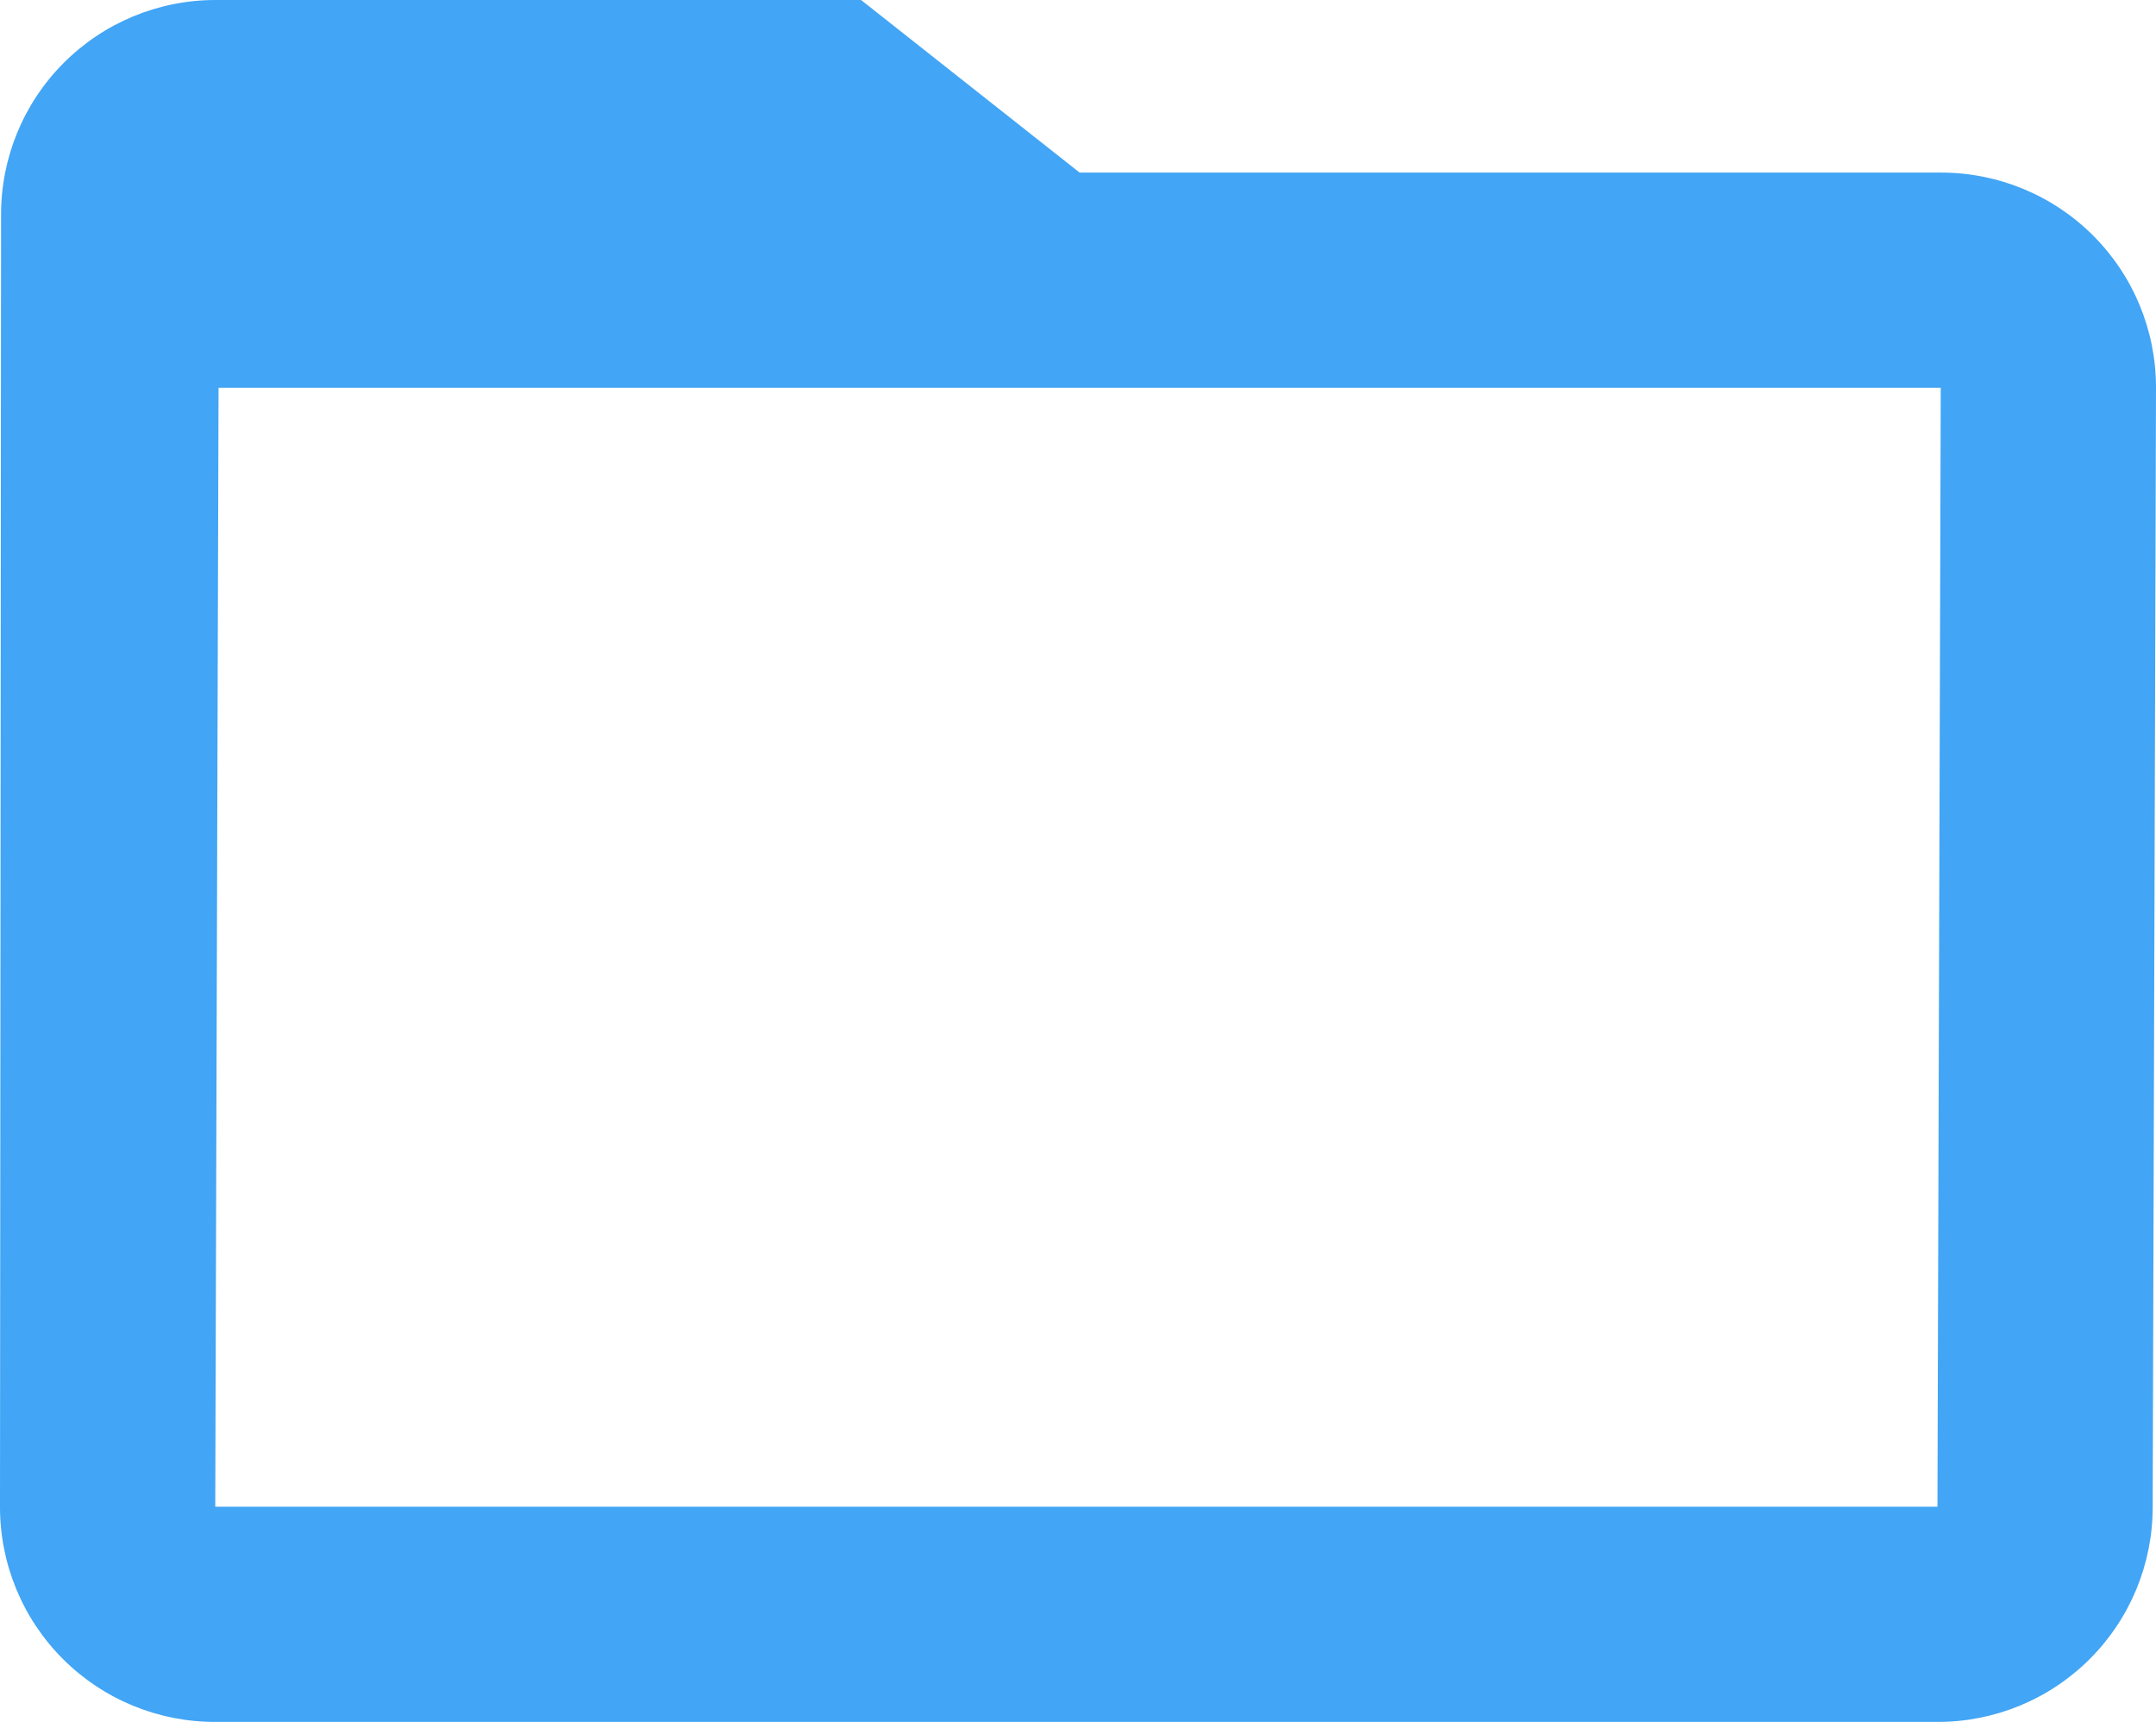
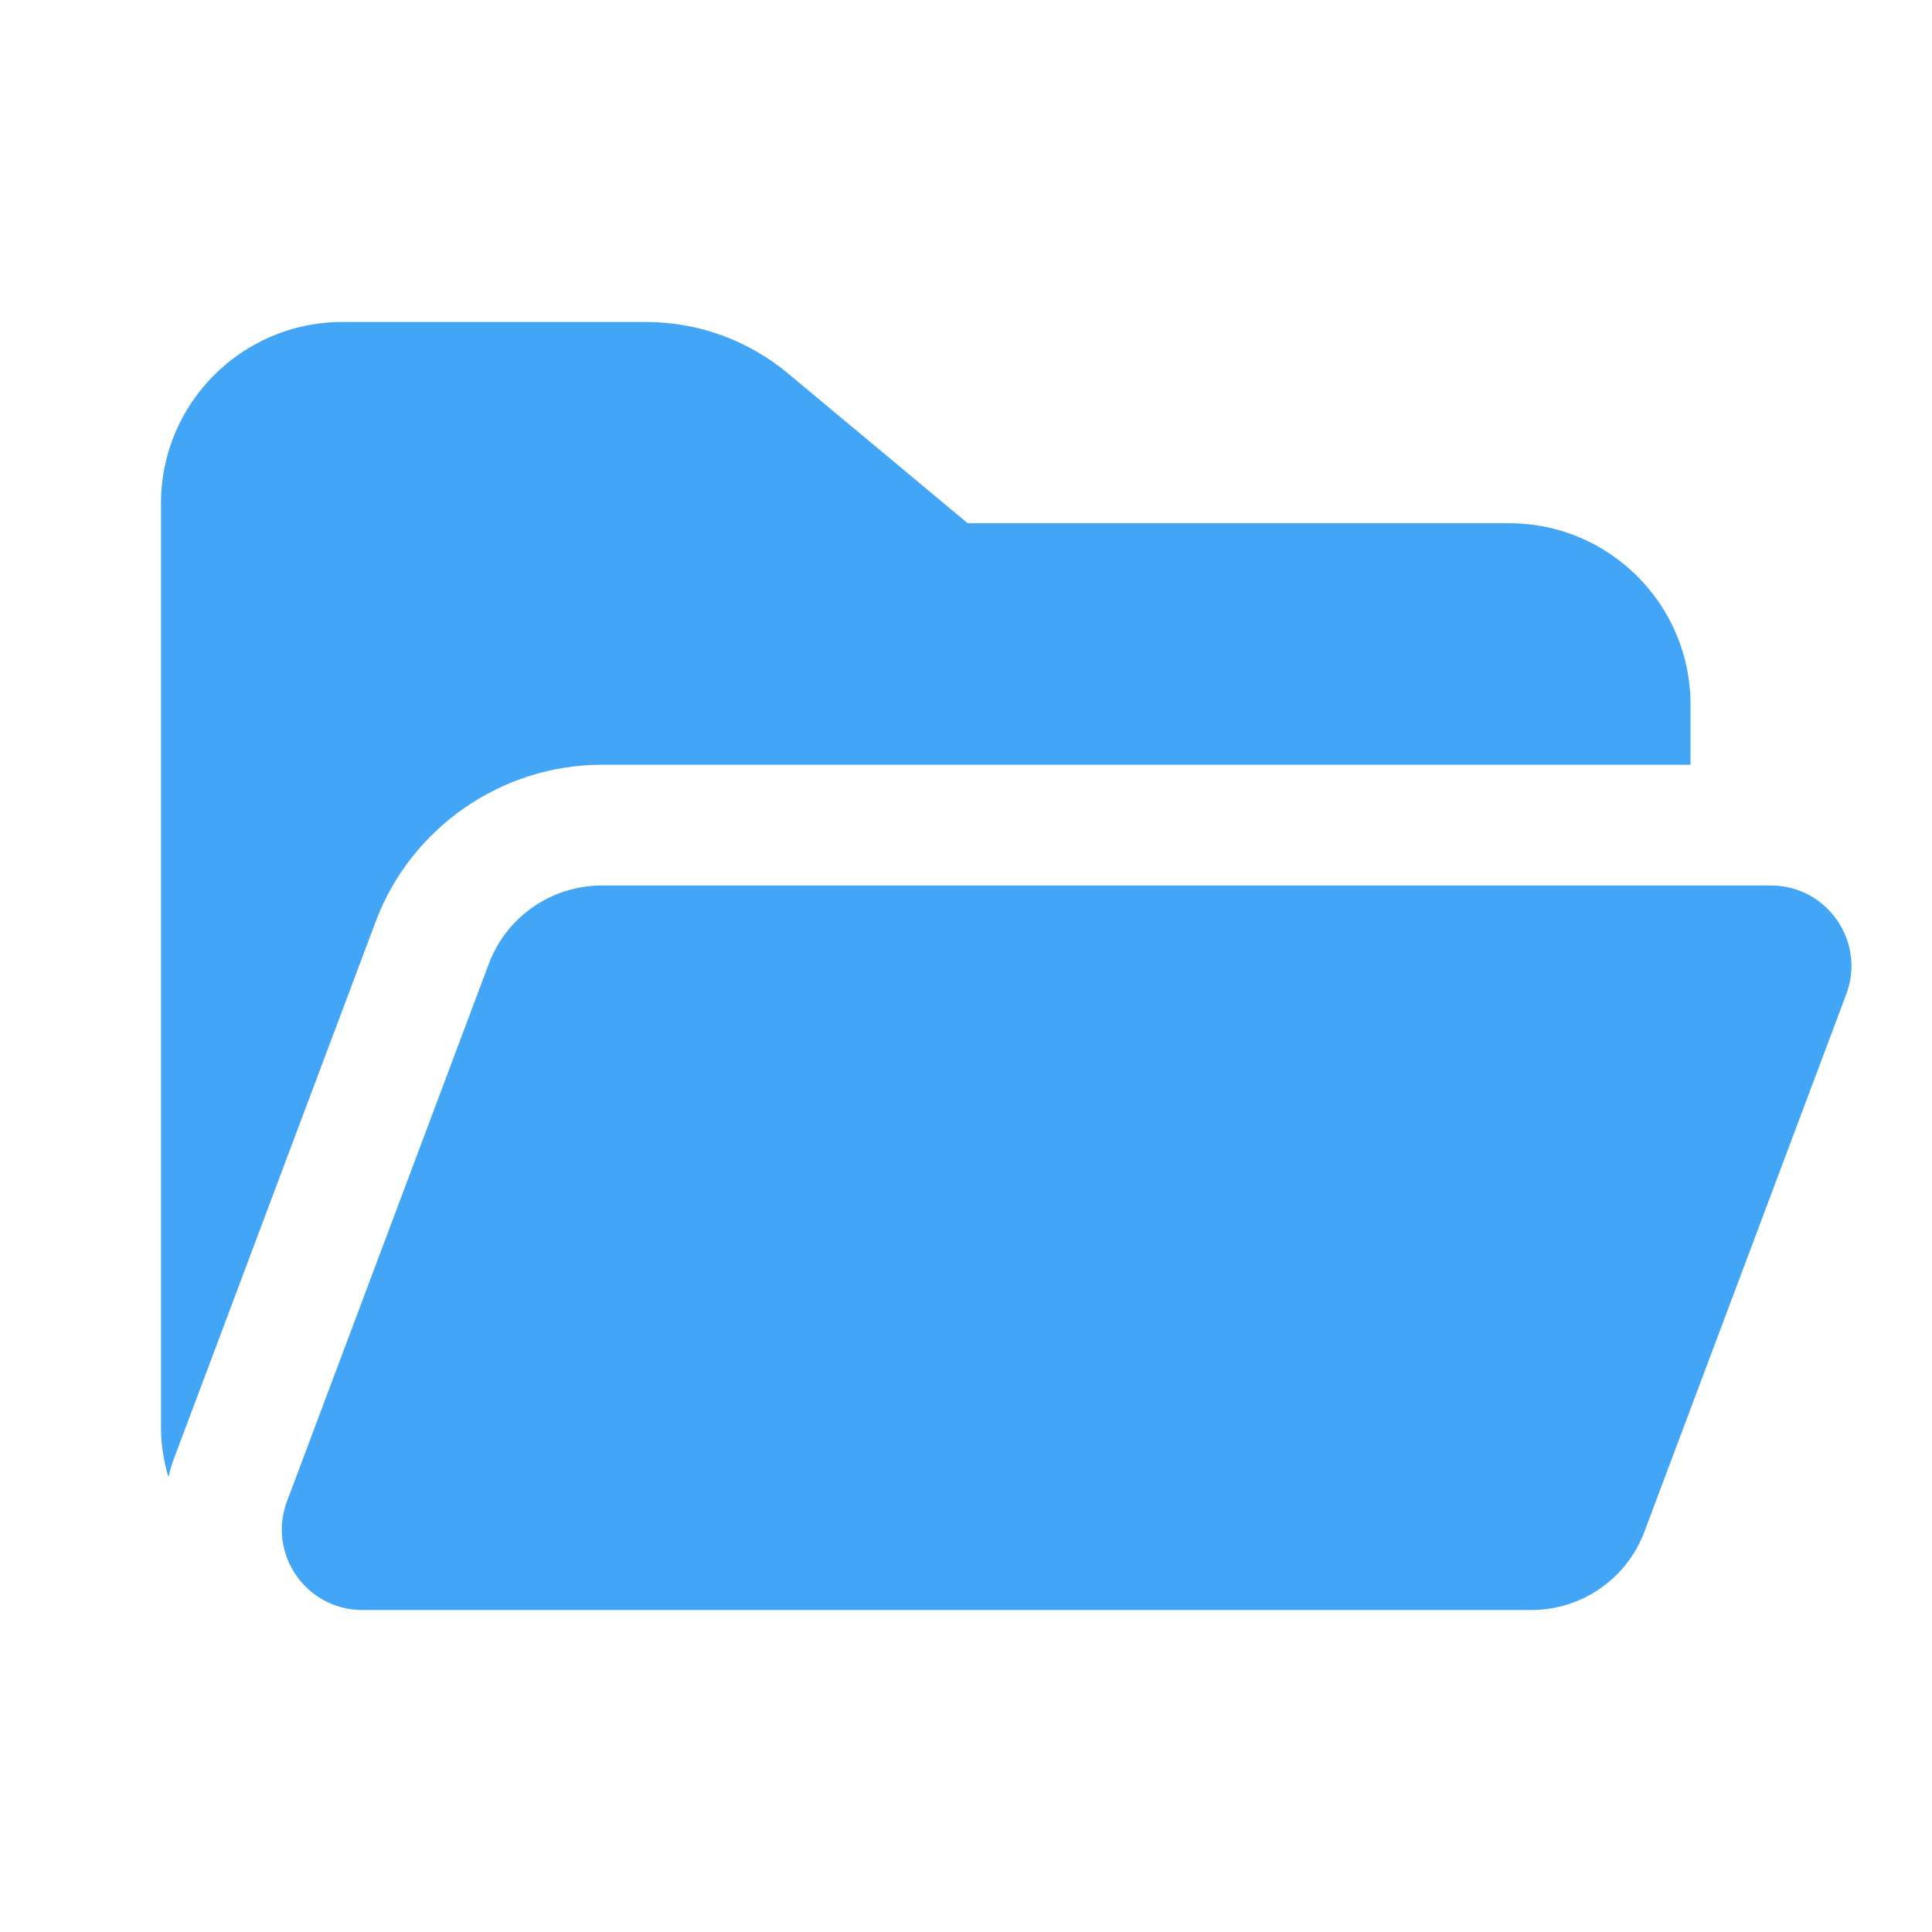
- <svg xmlns="http://www.w3.org/2000/svg" viewBox="0 0 260.93 208.43">
-   <path d="M234.88 20.89H130.66L104.21 0H26.05A25.94 25.94 0 00.13 26.05L0 182.37a26 26 0 0026.05 26.05h208.43a26 26 0 0026.05-26.05l.4-135.43a26 26 0 00-26.05-26.05zm-.4 161.48H26.05l.4-135.43h208.43z" fill="#42a5f5" data-name="Calque 2" />
+ <svg xmlns="http://www.w3.org/2000/svg" fill="#42a5f5" viewBox="0 0 48 48" width="24px" height="24px">
+   <path d="M 8.5 8 C 6.019 8 4 10.019 4 12.5 L 4 35.5 C 4 35.917 4.075 36.312 4.182 36.695 C 4.223 36.543 4.264 36.391 4.32 36.242 L 5.539 33 L 6.615 30.133 L 9.336 22.891 C 10.21 20.563 12.467 19 14.953 19 L 42 19 L 42 17.5 C 42 15.019 39.981 13 37.5 13 L 24.043 13 L 19.572 9.273 C 18.586 8.451 17.336 8 16.053 8 L 8.5 8 z M 14.953 22 C 13.703 22 12.584 22.775 12.145 23.945 L 7.131 37.297 C 6.639 38.604 7.605 40 9.002 40 L 38.047 40 C 39.297 40 40.416 39.225 40.855 38.055 L 45.865 24.715 C 46.366 23.406 45.4 22 43.998 22 L 14.953 22 z" />
</svg>
